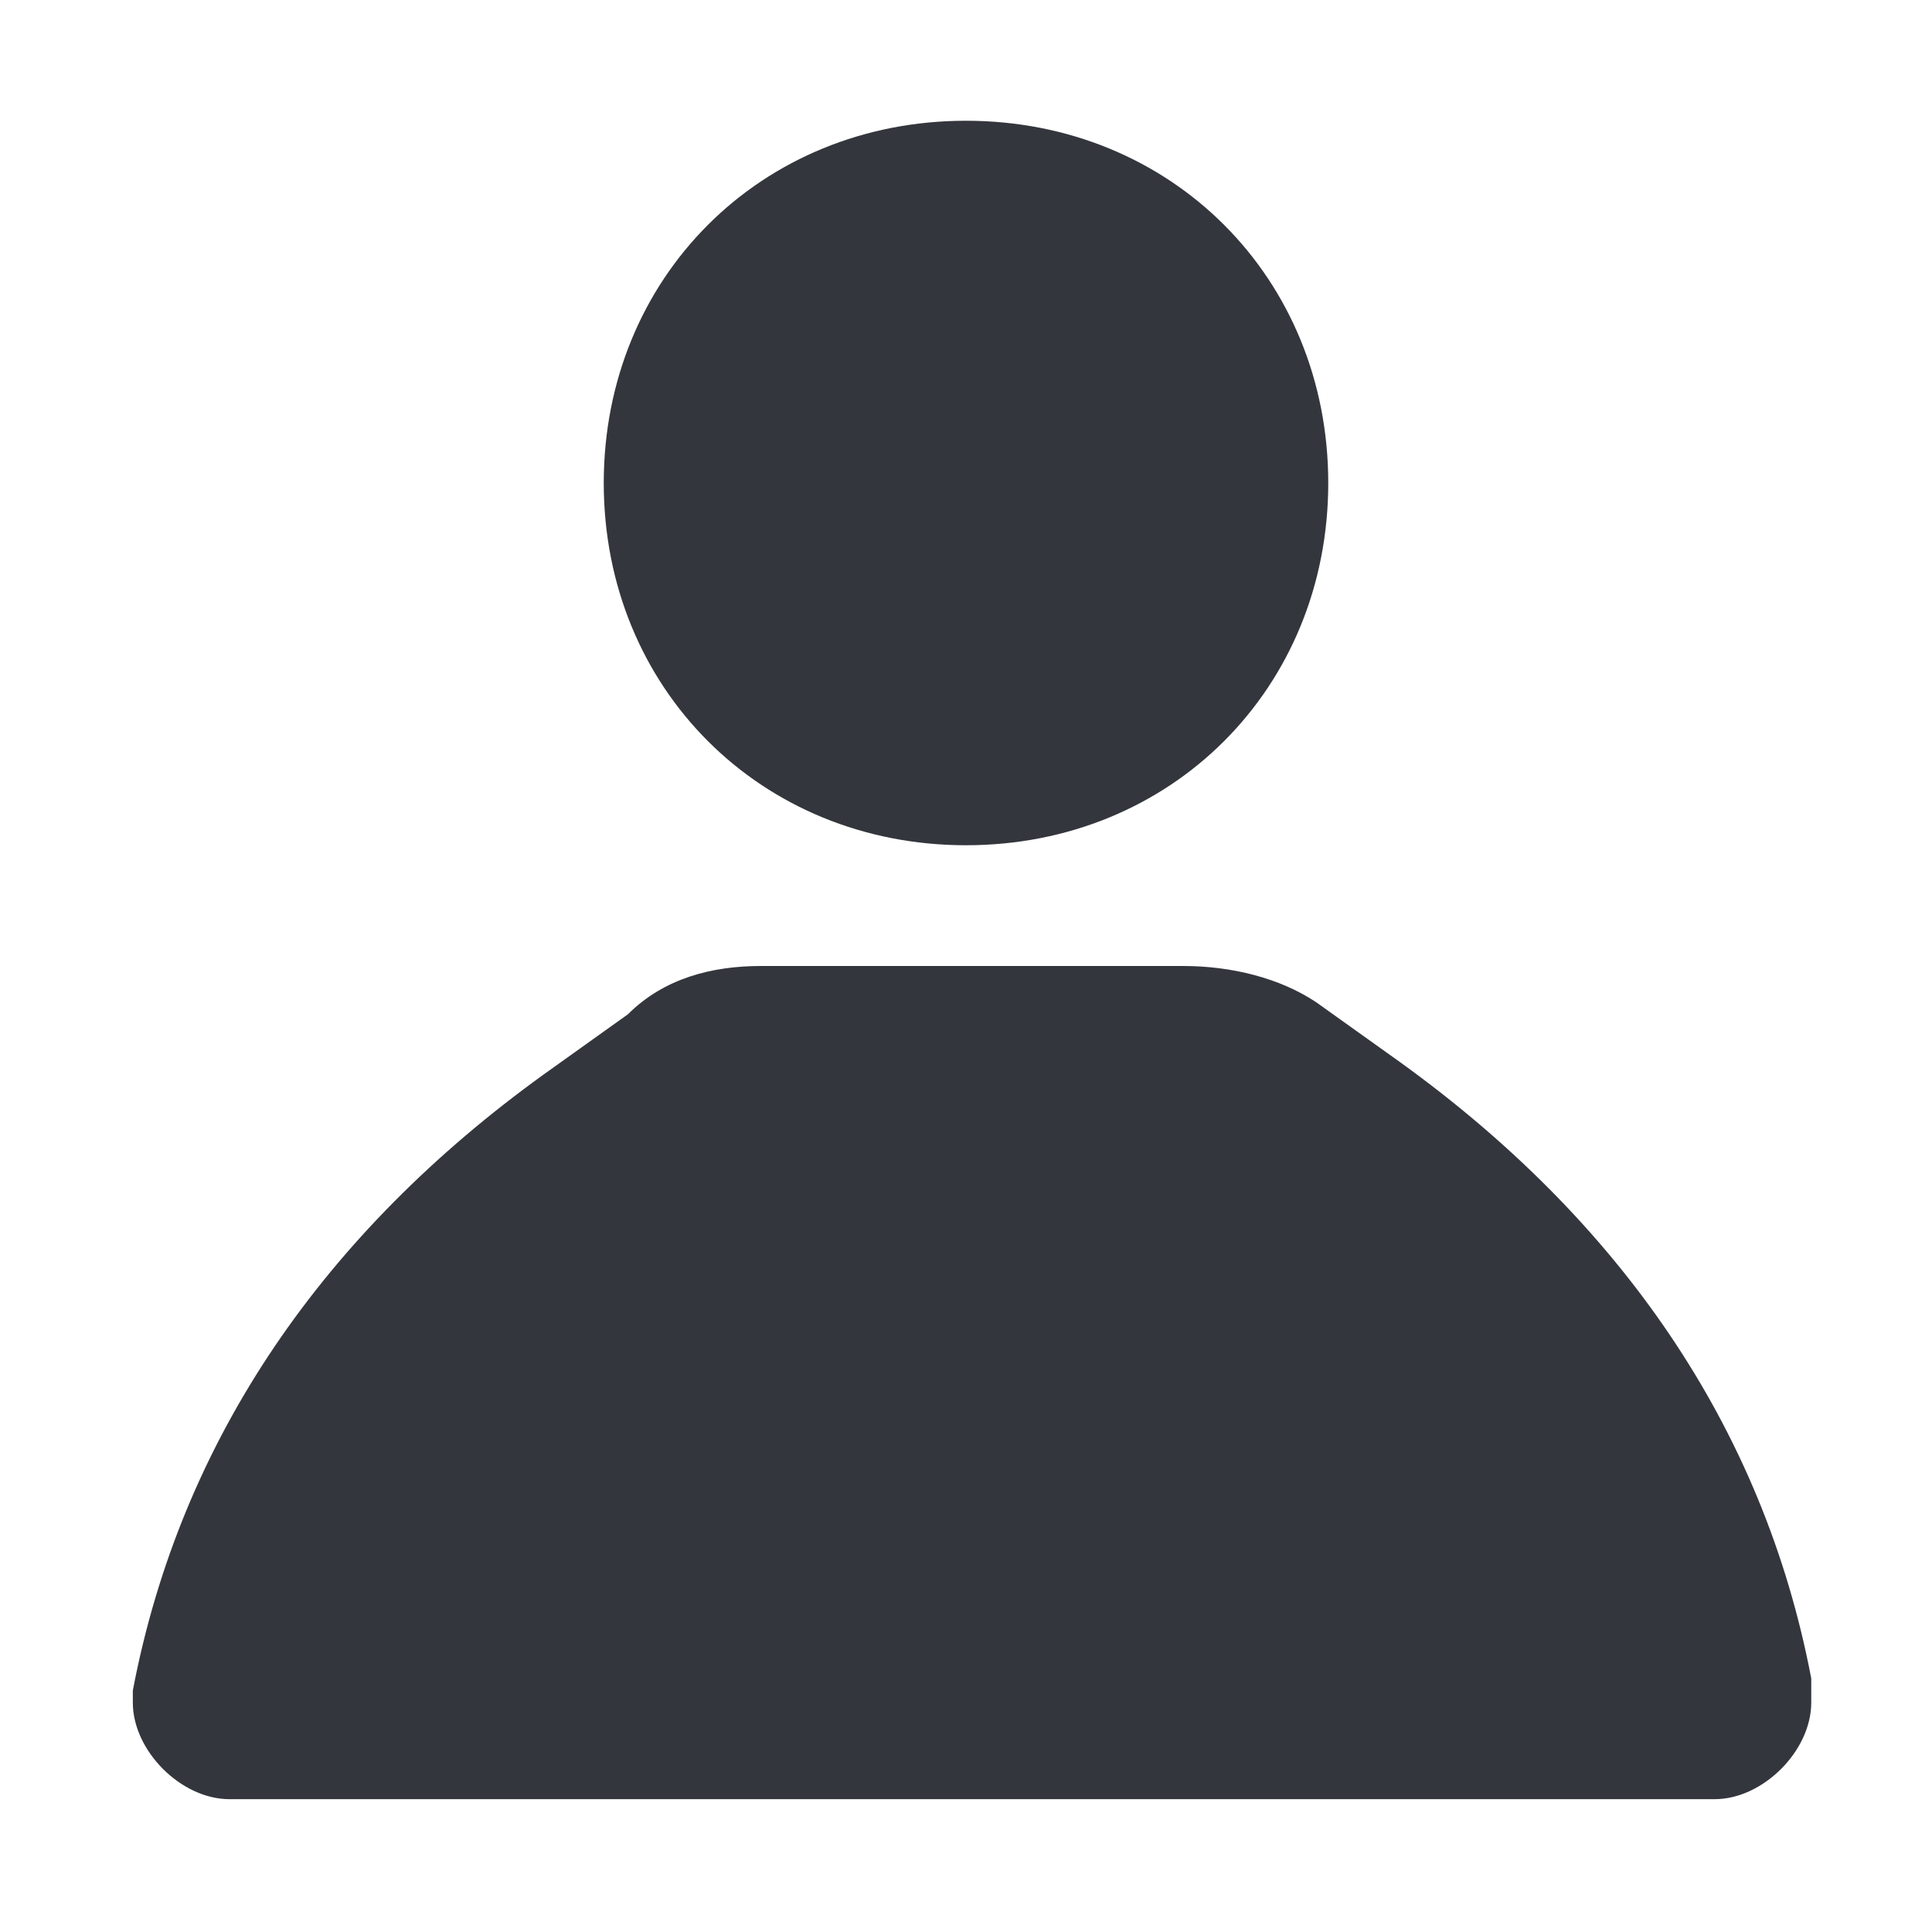
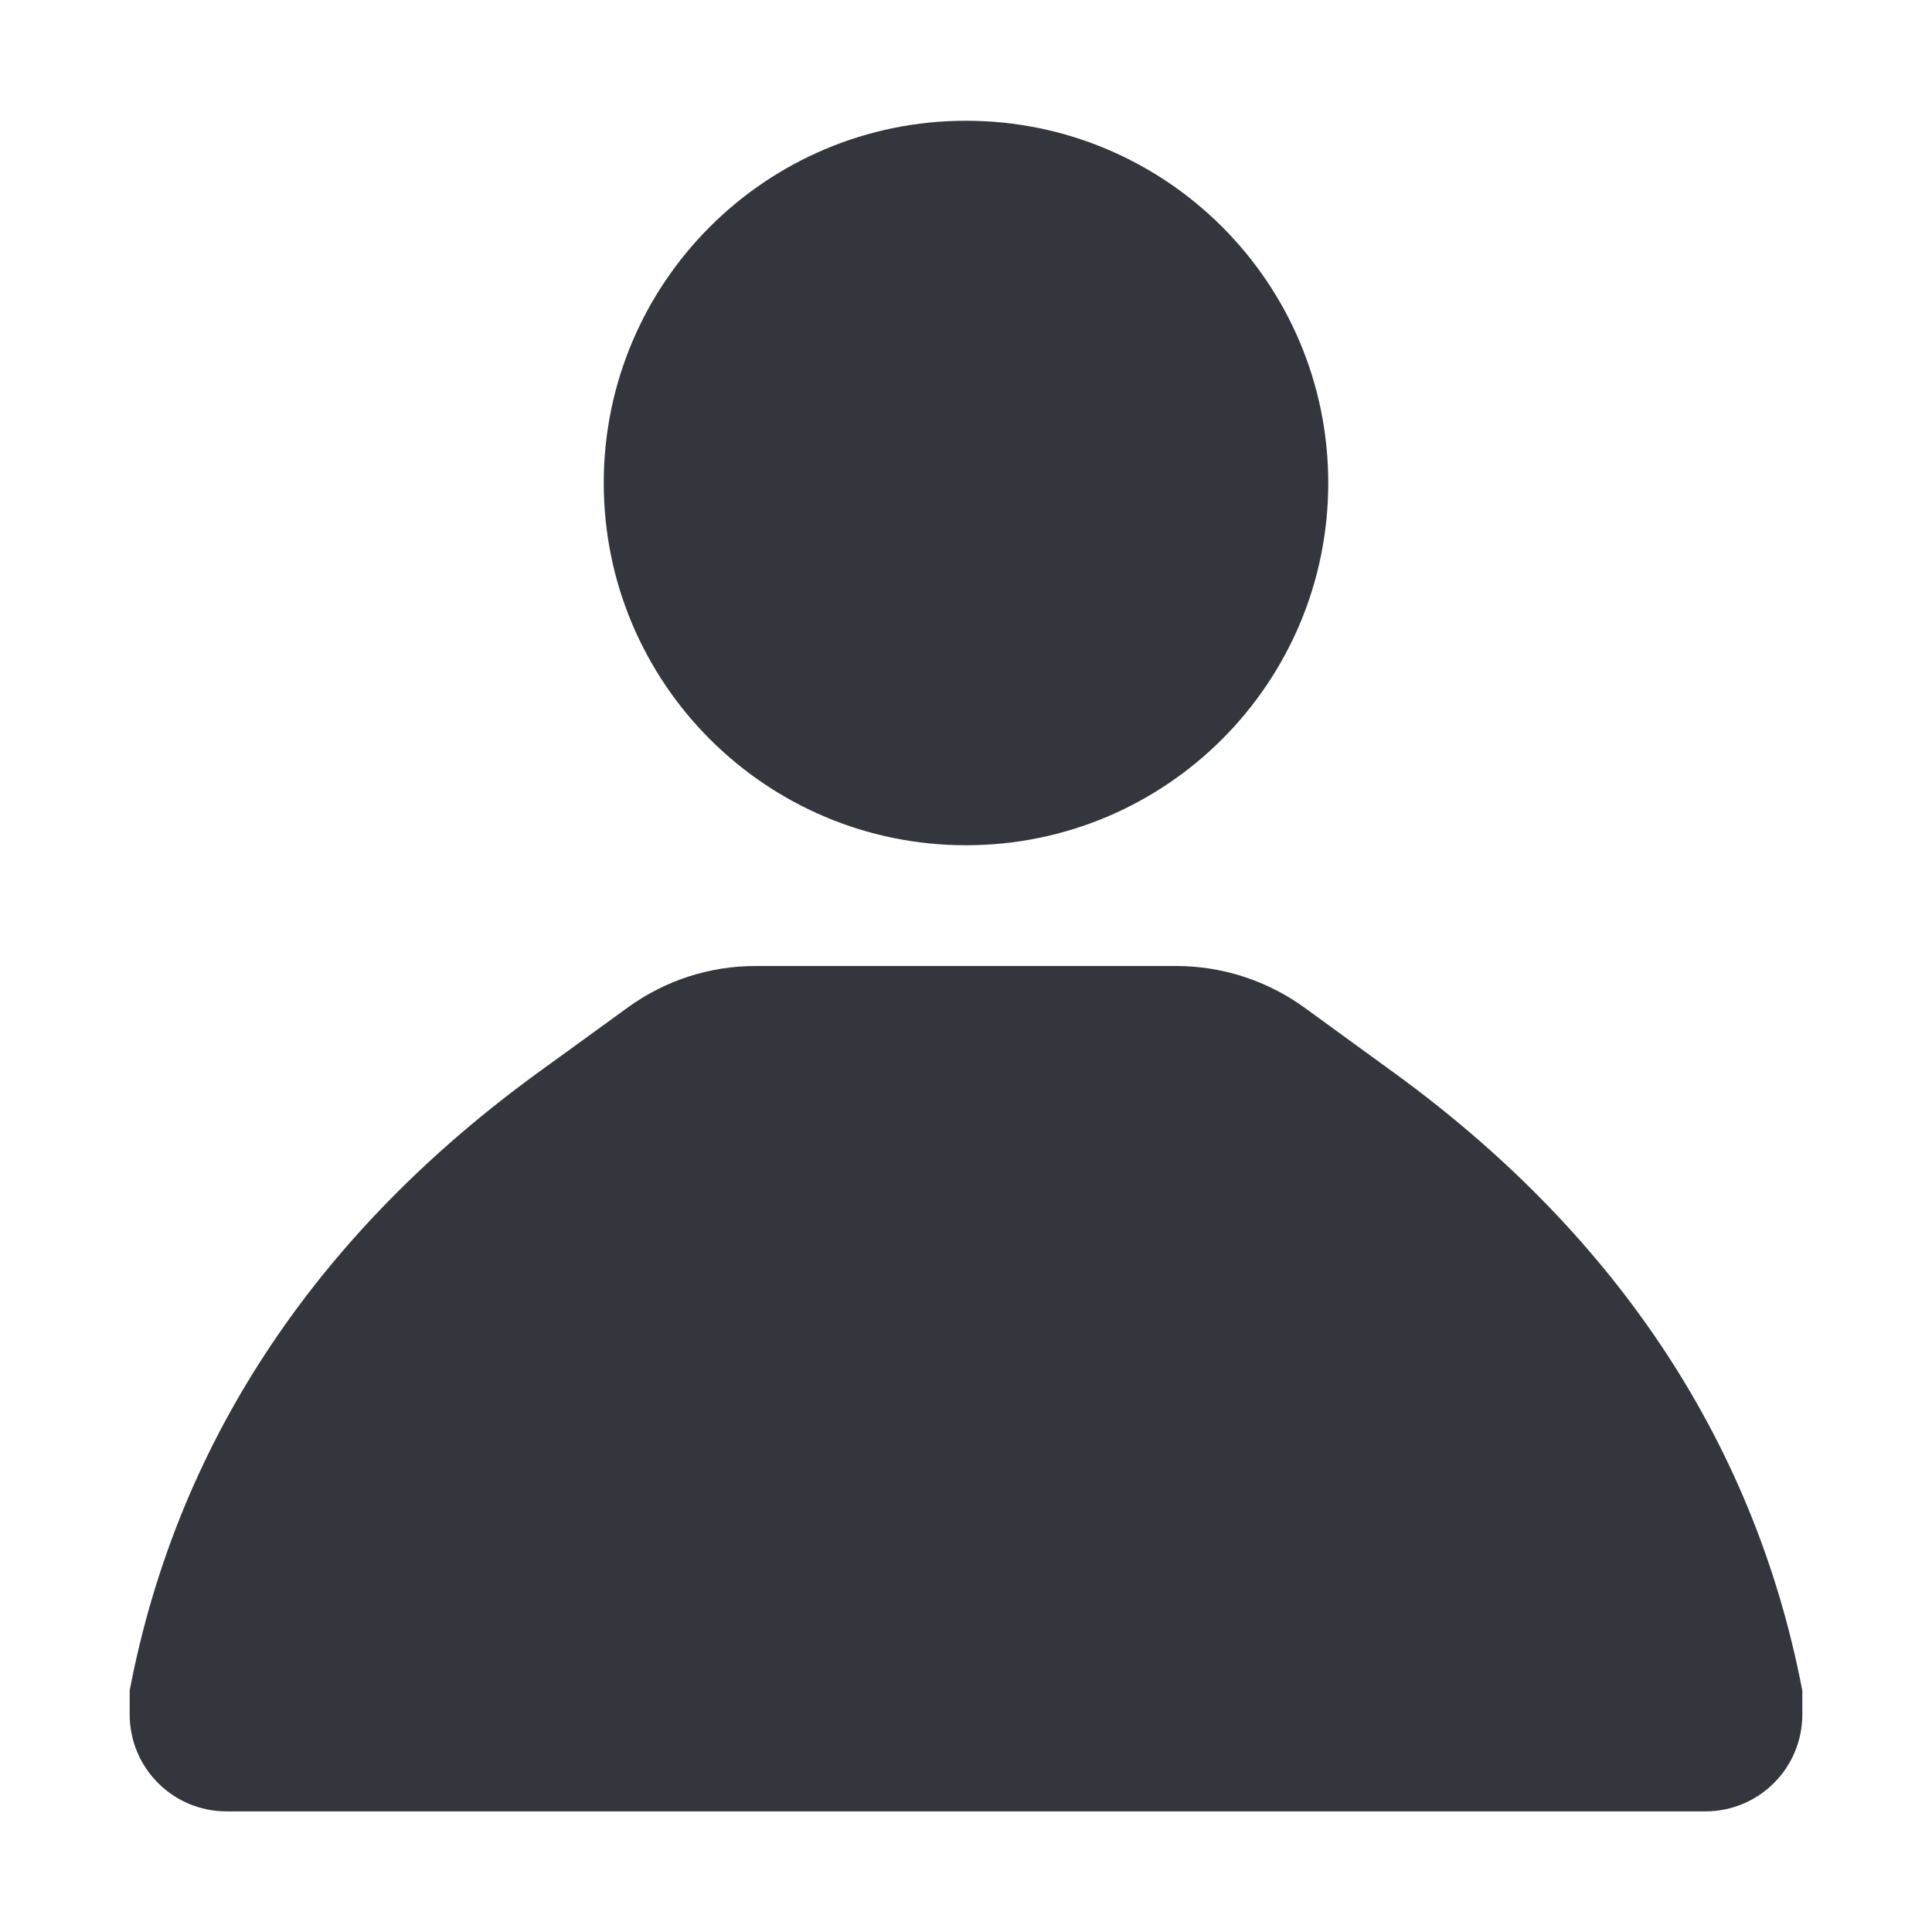
- <svg xmlns="http://www.w3.org/2000/svg" viewBox="0 0 16 16">
-   <path fill="#34363D" d="M1.1 14c.4-2.1 1.6-3.8 3.4-5.1l.7-.5c.3-.3.7-.4 1.1-.4h3.5c.4 0 .8.1 1.1.3l.7.5c1.8 1.3 3 3 3.4 5.1v.2c0 .4-.4.8-.8.8h-12.3c-.4 0-.8-.4-.8-.8v-.1zm6.9-13c-1.7 0-3 1.3-3 3s1.3 3 3 3 3-1.3 3-3-1.3-3-3-3z" />
+ <svg xmlns="http://www.w3.org/2000/svg" viewBox="0 0 16 16" enable-background="new 0 0 16 16">
+   <path d="M1.074 14c.406-2.127 1.613-3.83 3.376-5.113l.75-.544c.307-.223.676-.343 1.056-.343h3.484c.383 0 .755.121 1.065.346l.745.542c1.763 1.283 2.969 2.986 3.376 5.113v.198c0 .443-.359.802-.802.802h-12.248c-.443 0-.802-.359-.802-.802v-.199zm6.926-13c-1.657 0-3 1.343-3 3s1.343 3 3 3 3-1.343 3-3-1.343-3-3-3z" fill="#34363D" />
</svg>
